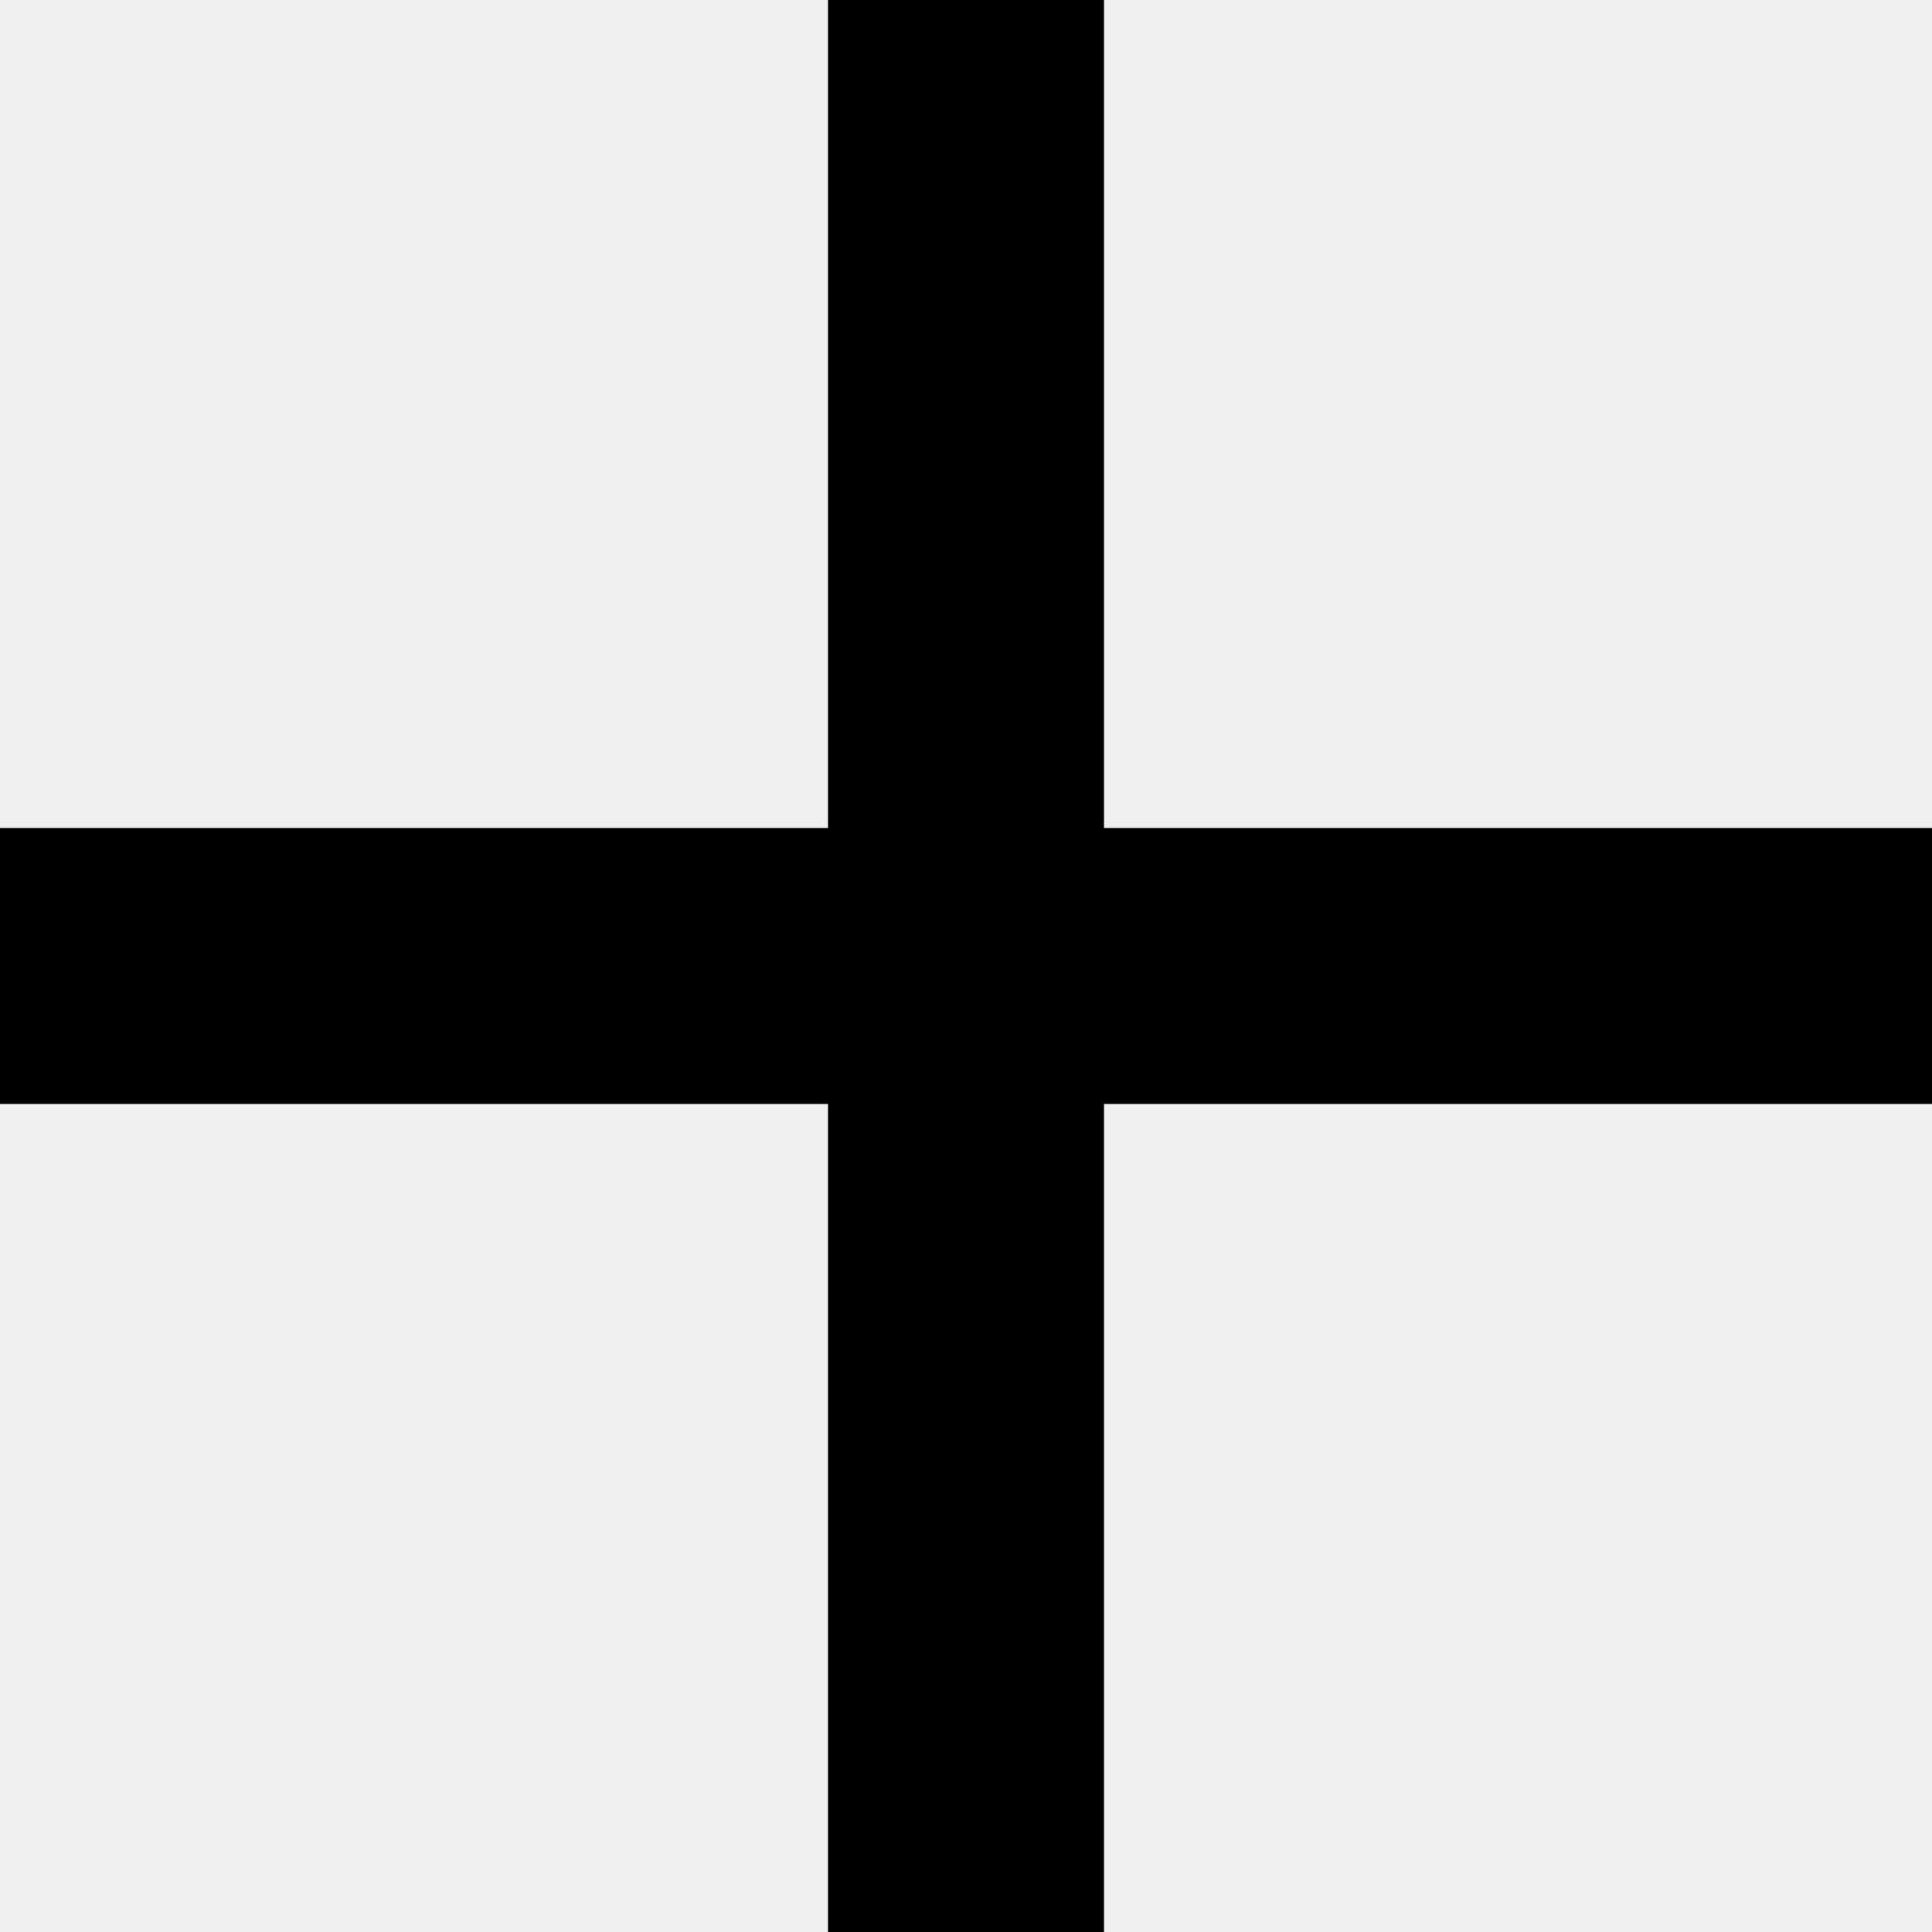
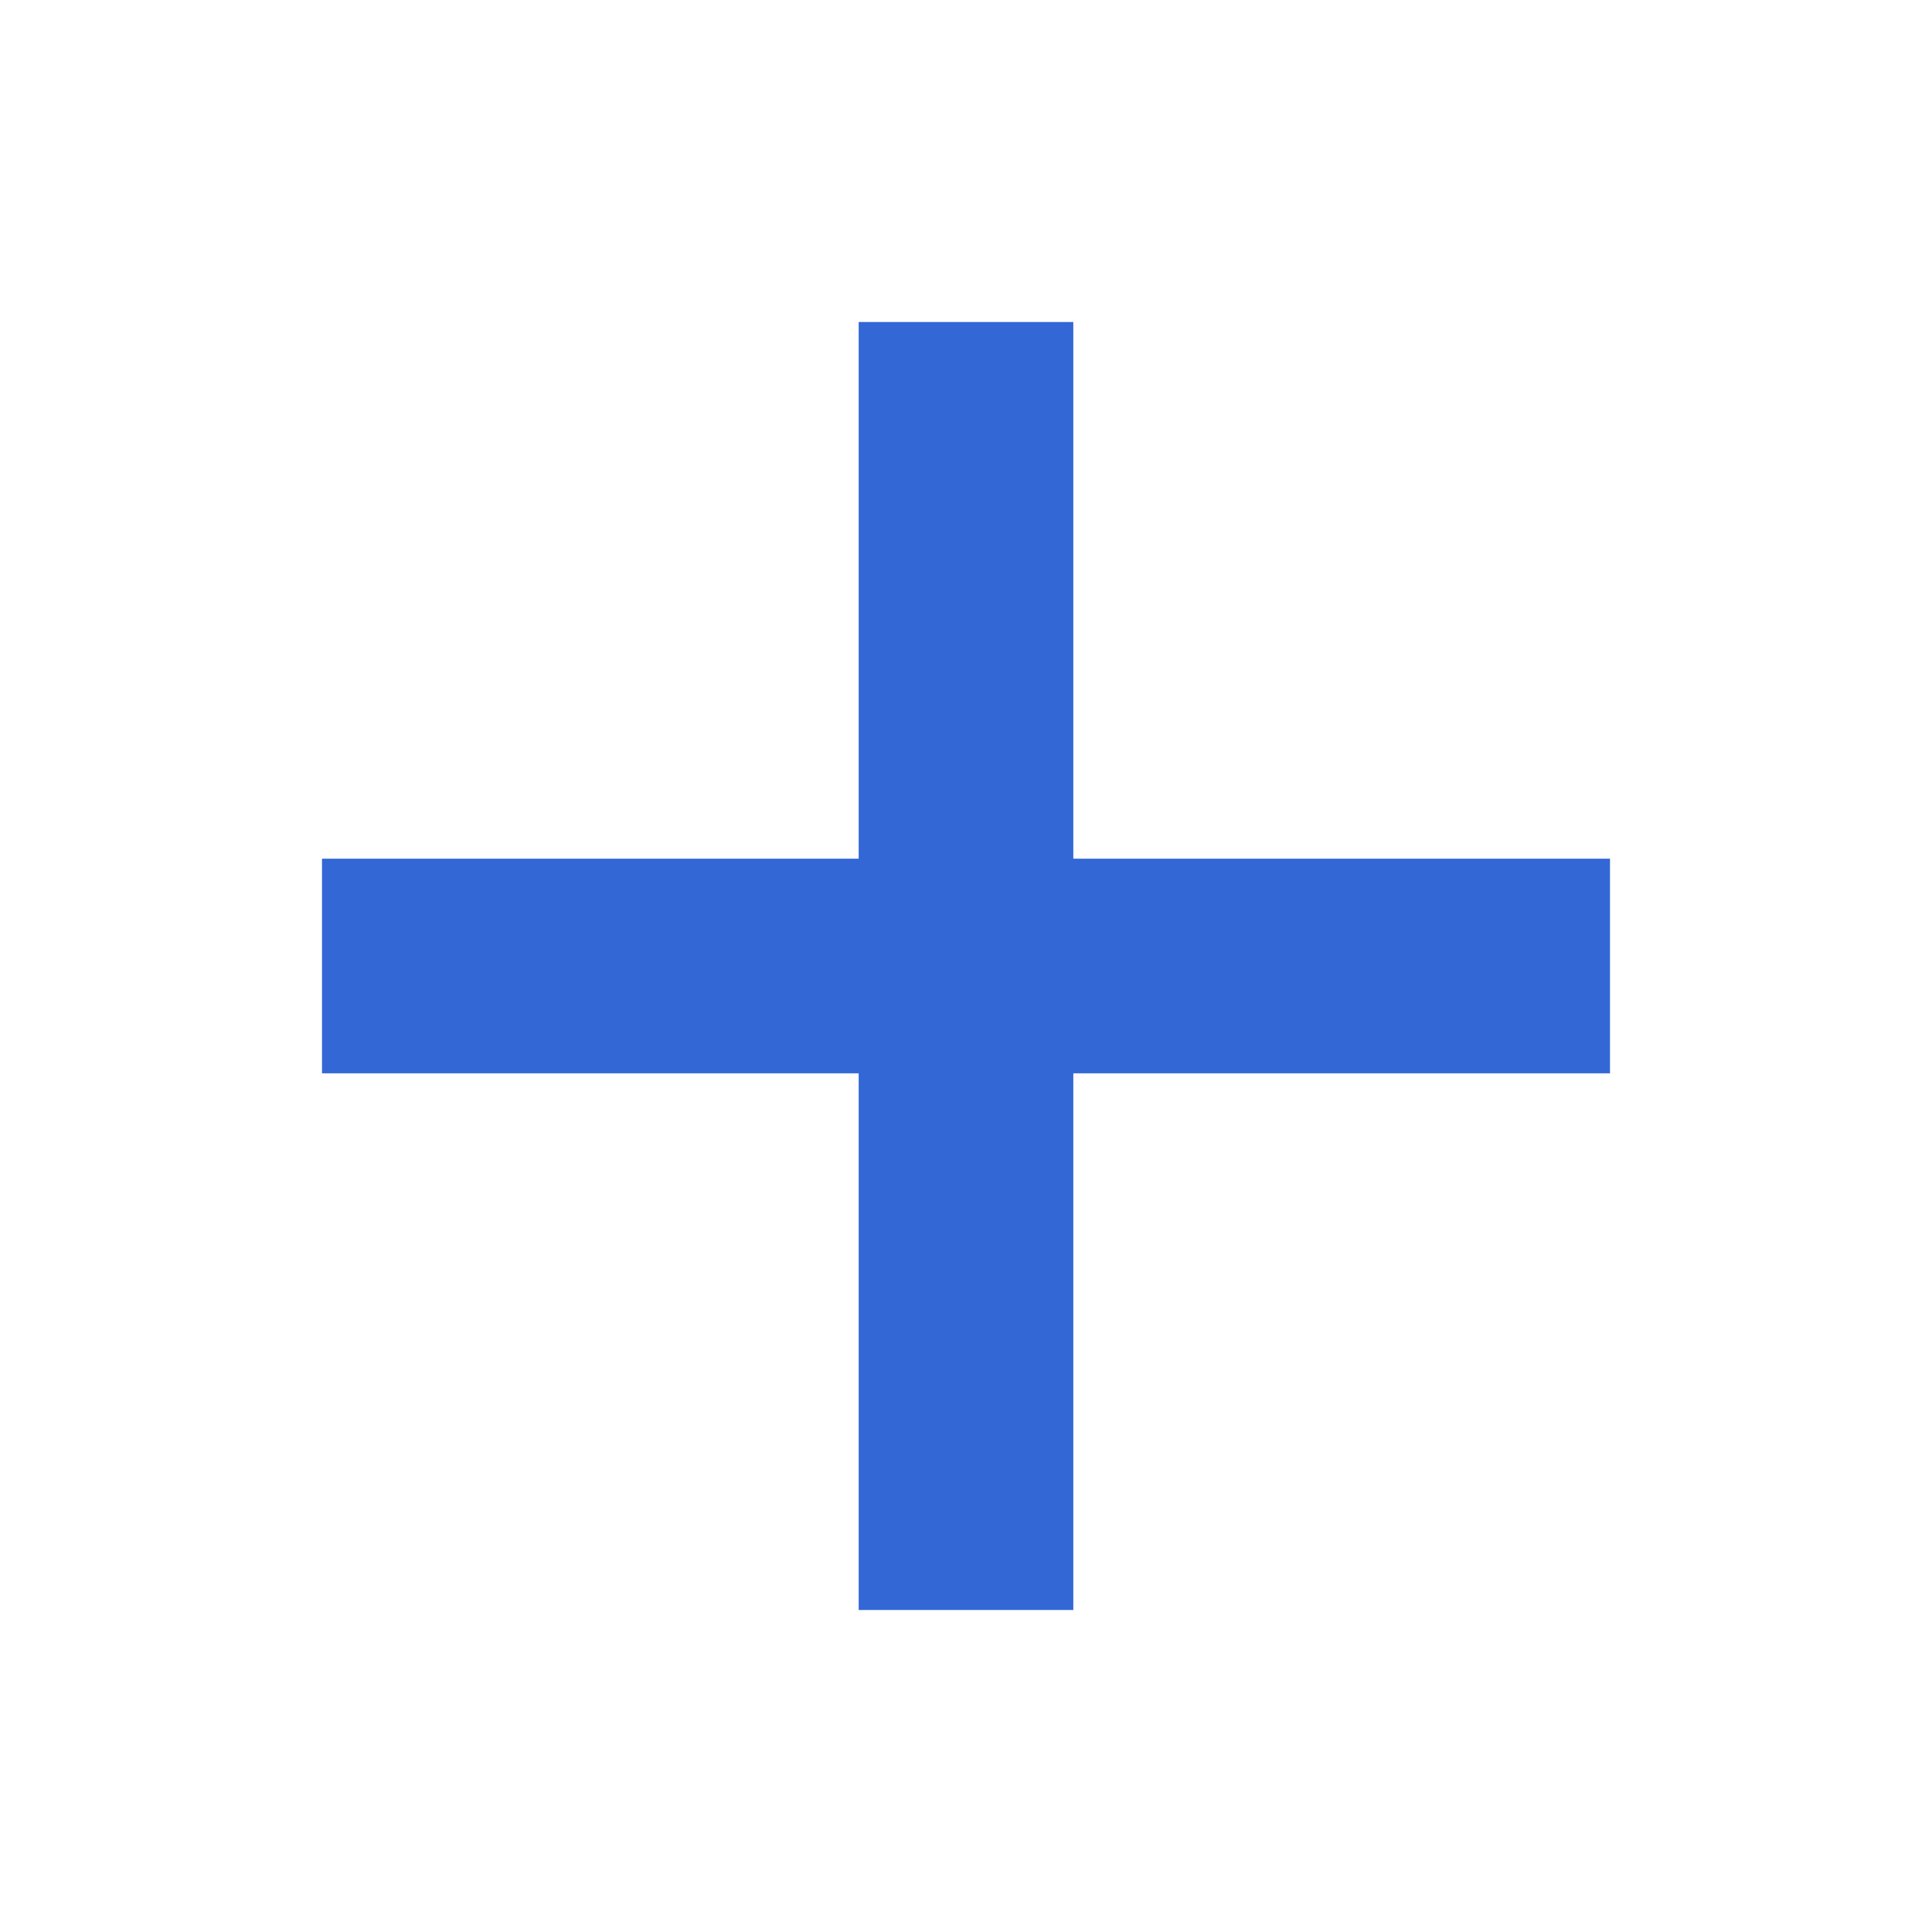
- <svg xmlns="http://www.w3.org/2000/svg" width="14" height="14" viewBox="0 0 14 14" fill="none">
-   <path fill-rule="evenodd" clip-rule="evenodd" d="M8 0H6V6H0V8H6V14H8V8H14V6H8V0Z" fill="currentColor" />
+ <svg xmlns="http://www.w3.org/2000/svg" width="42" height="42" viewBox="0 0 42 42" fill="none">
+   <g clip-path="url(#clip0_2908_28936)">
+     <rect width="42" height="42" fill="white" />
+     <path fill-rule="evenodd" clip-rule="evenodd" d="M23.333 7H18.667V18.667H7V23.333H18.667V35H23.333V23.333H35V18.667H23.333V7Z" fill="#3367D6" />
+   </g>
+   <defs>
+     <clipPath id="clip0_2908_28936">
+       <rect width="42" height="42" fill="white" />
+     </clipPath>
+   </defs>
</svg>
